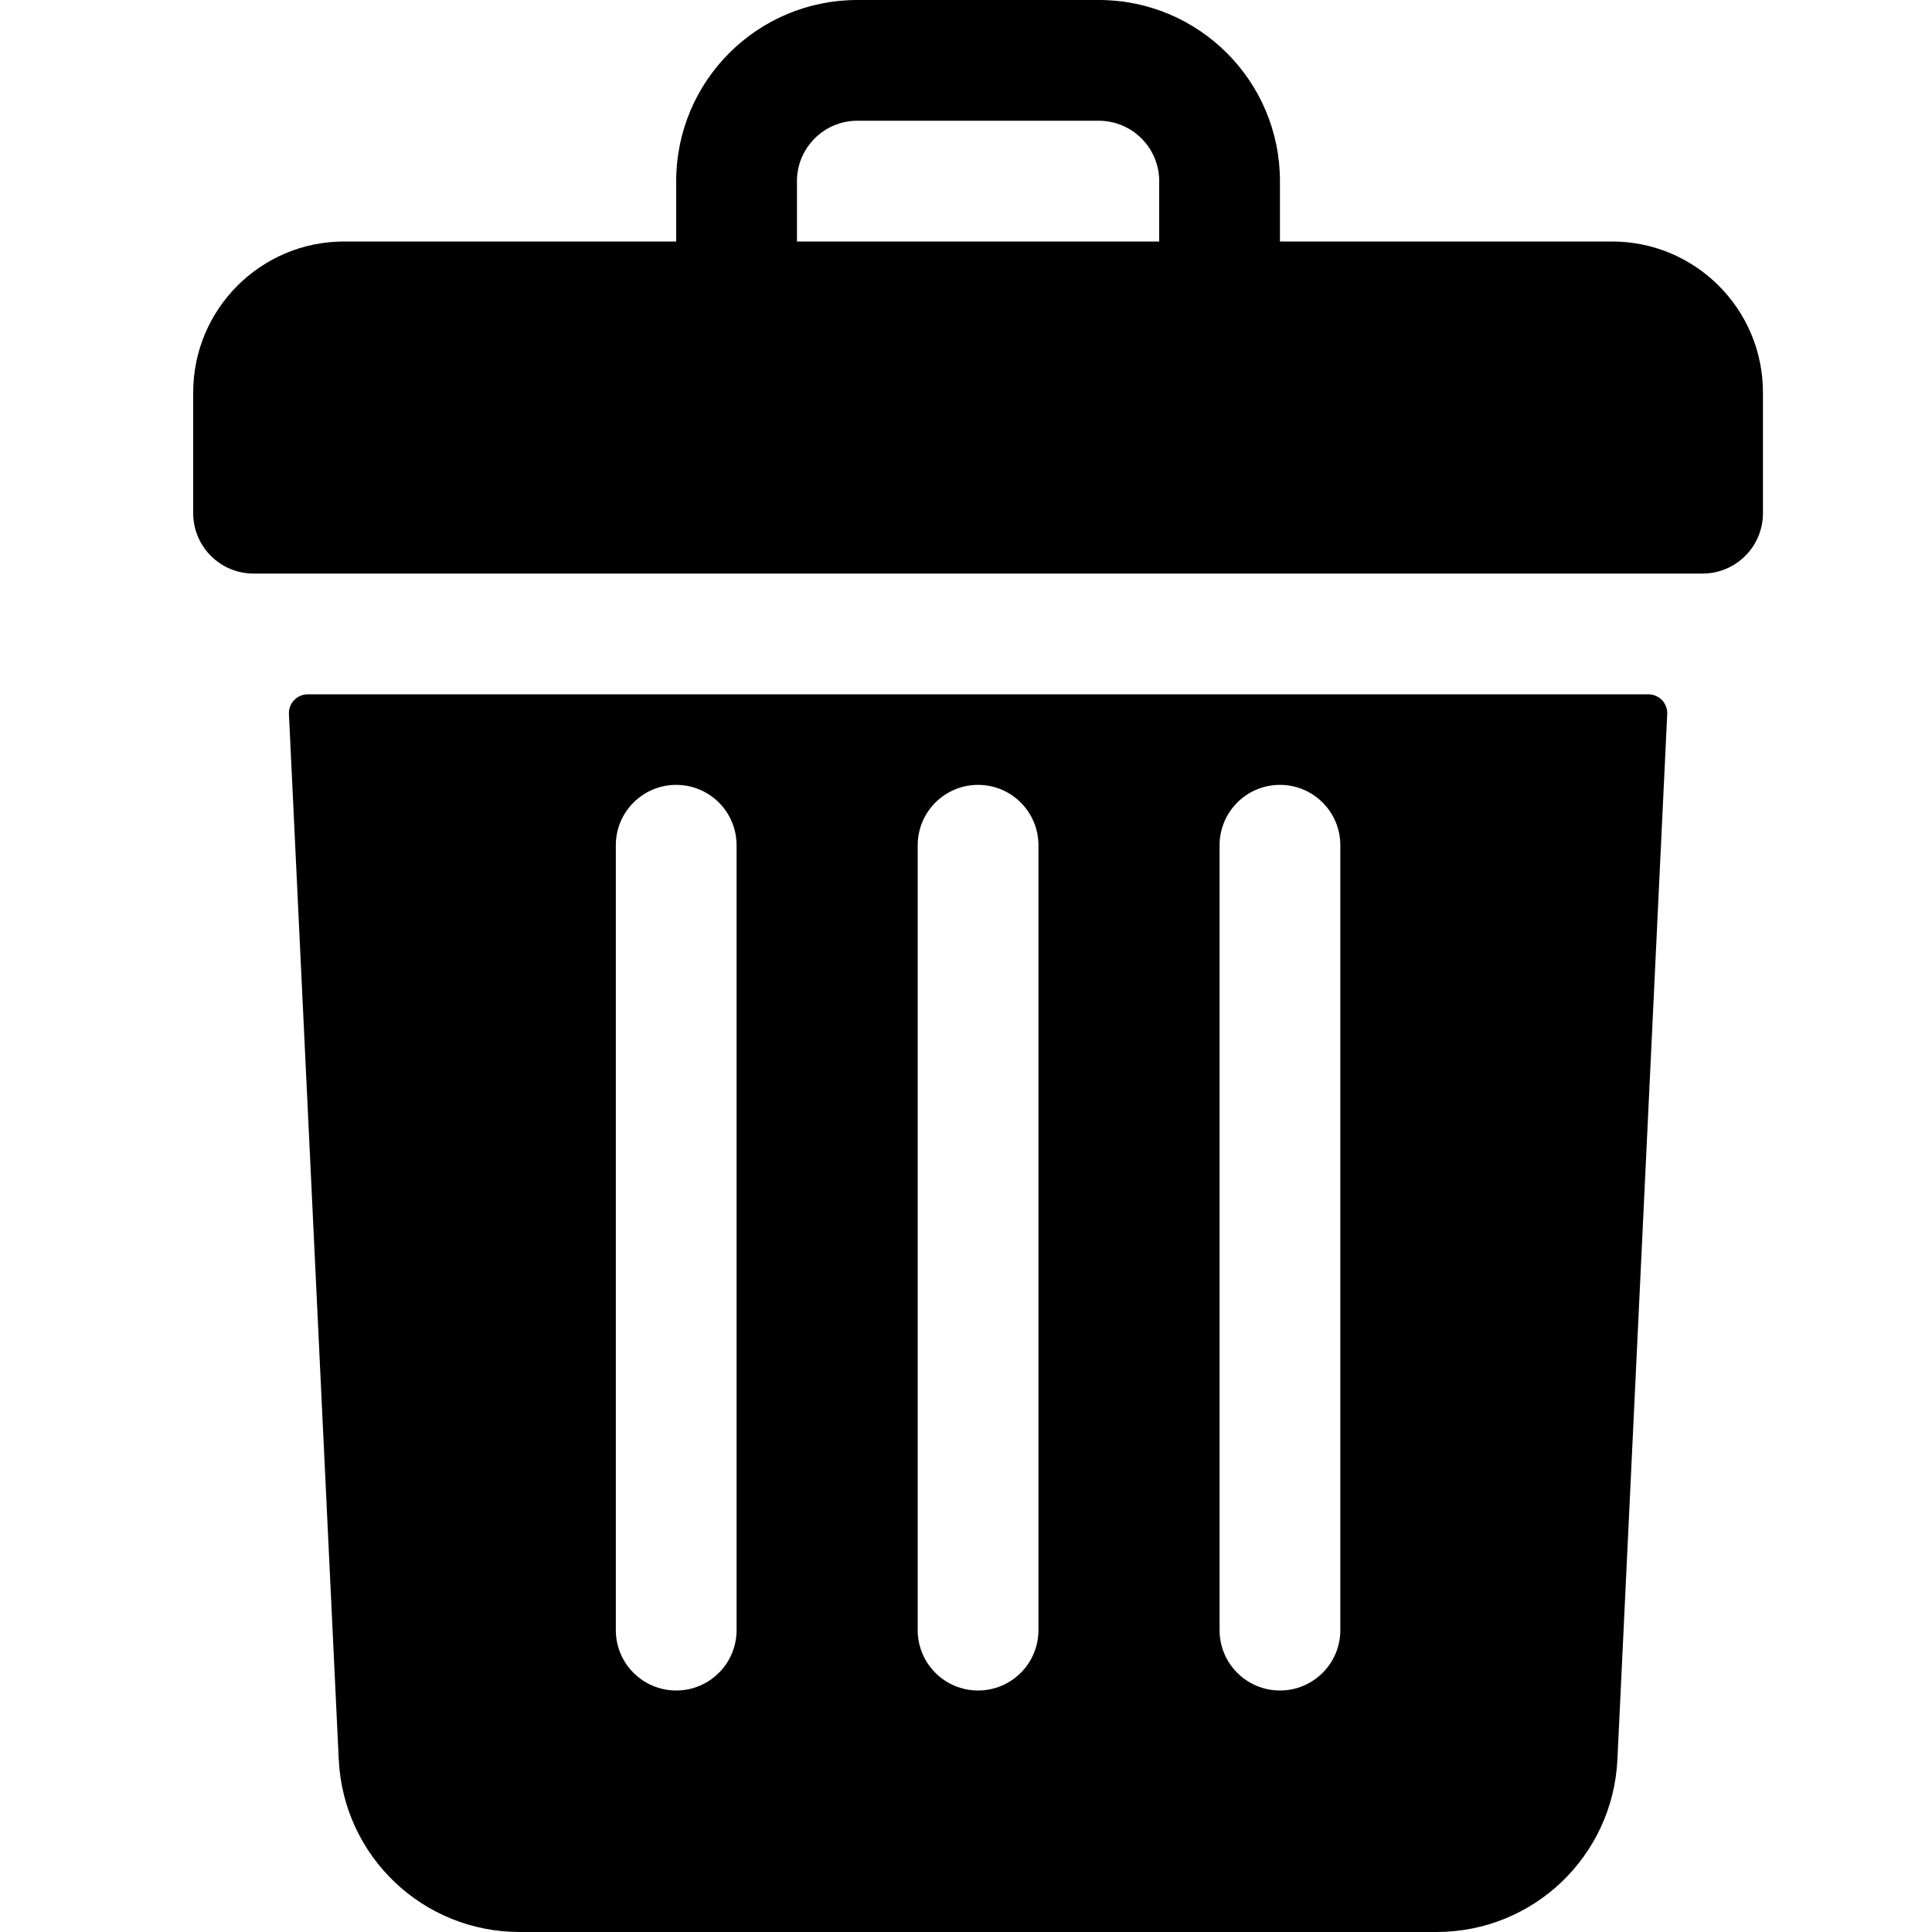
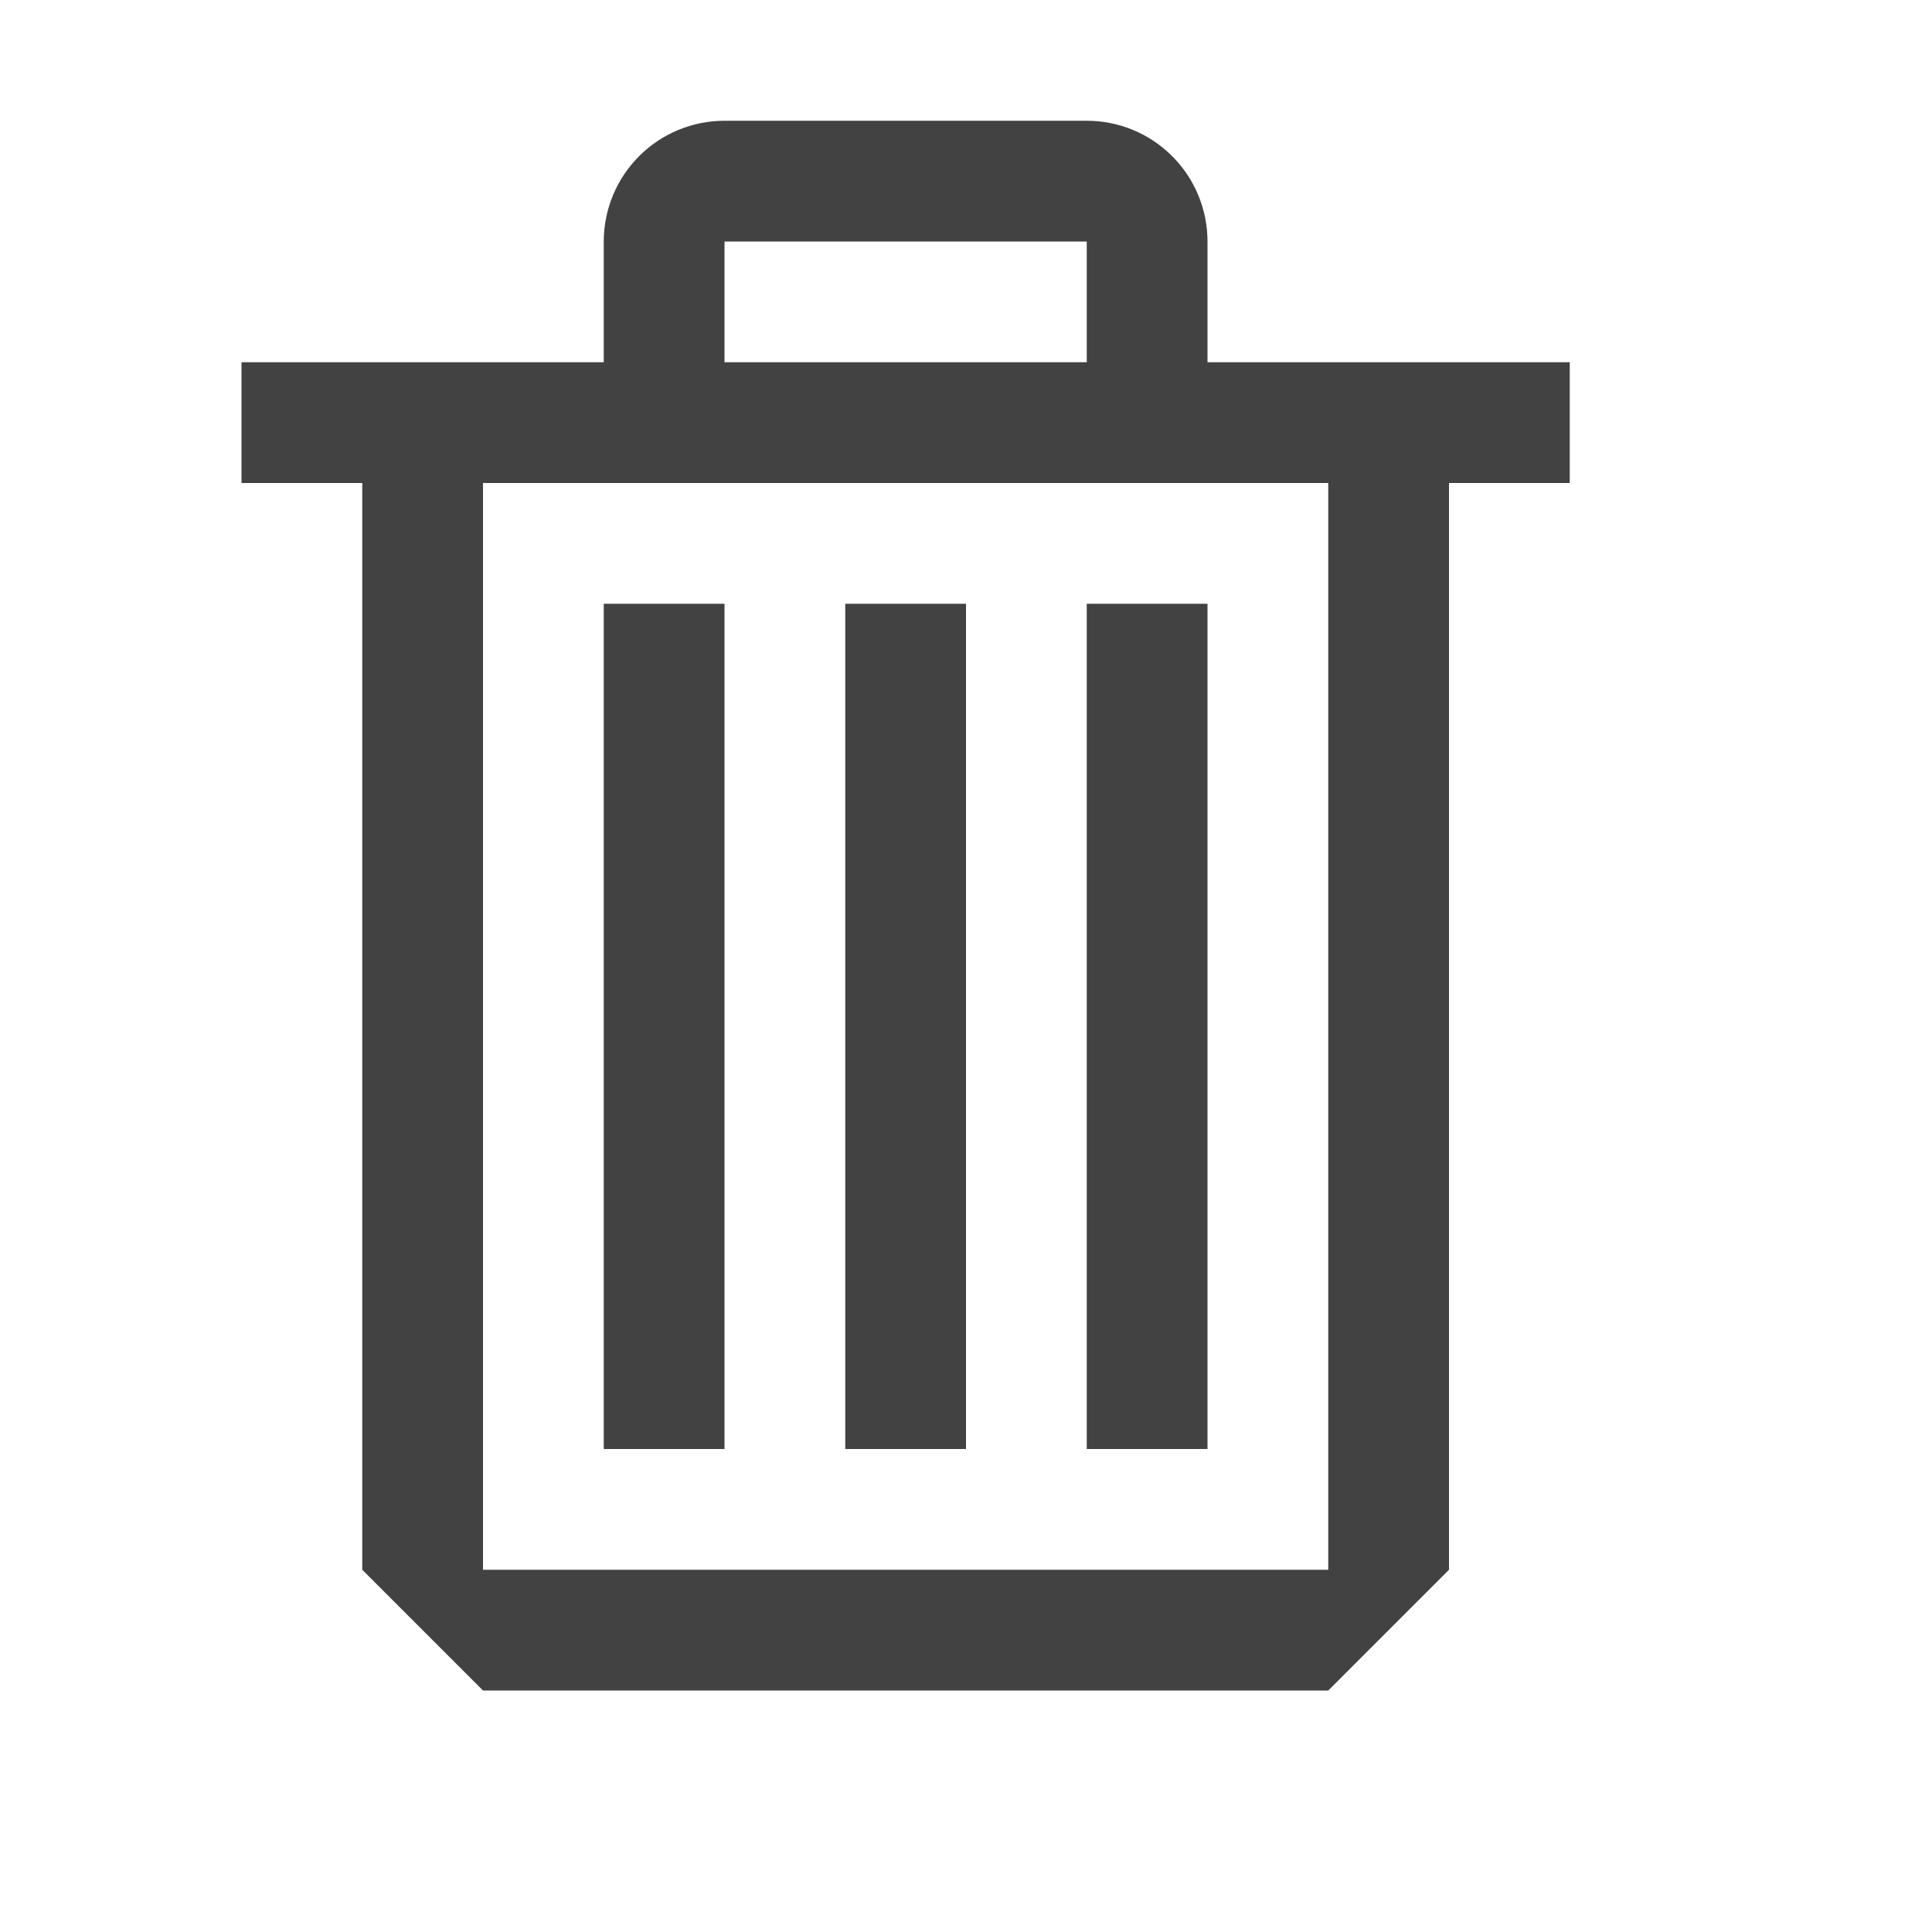
- <svg xmlns="http://www.w3.org/2000/svg" id="Layer_1" enable-background="new 0 0 512 512" height="15" viewBox="0 0 15 15" width="15" version="1.1">
-   <defs id="defs11" />
-   <g id="g6" transform="matrix(0.02929688,0,0,0.02929688,0.09374976,0)">
-     <path d="M 424,64 H 336 V 48 C 336,21.49 314.51,0 288,0 H 224 C 197.49,0 176,21.49 176,48 V 64 H 88 C 65.909,64 48,81.909 48,104 v 32 c 0,8.837 7.163,16 16,16 h 384 c 8.837,0 16,-7.163 16,-16 V 104 C 464,81.909 446.091,64 424,64 Z M 208,48 c 0,-8.82 7.18,-16 16,-16 h 64 c 8.82,0 16,7.18 16,16 v 16 h -96 z" id="path2" />
-     <path d="m 78.364,184 c -2.855,0 -5.13,2.386 -4.994,5.238 l 13.2,277.042 c 1.22,25.64 22.28,45.72 47.94,45.72 h 242.98 c 25.66,0 46.72,-20.08 47.94,-45.72 l 13.2,-277.042 C 438.766,186.386 436.491,184 433.636,184 Z M 320,224 c 0,-8.84 7.16,-16 16,-16 8.84,0 16,7.16 16,16 v 208 c 0,8.84 -7.16,16 -16,16 -8.84,0 -16,-7.16 -16,-16 z m -80,0 c 0,-8.84 7.16,-16 16,-16 8.84,0 16,7.16 16,16 v 208 c 0,8.84 -7.16,16 -16,16 -8.84,0 -16,-7.16 -16,-16 z m -80,0 c 0,-8.84 7.16,-16 16,-16 8.84,0 16,7.16 16,16 v 208 c 0,8.84 -7.16,16 -16,16 -8.84,0 -16,-7.16 -16,-16 z" id="path4" />
-   </g>
+ <svg xmlns="http://www.w3.org/2000/svg" width="16" height="16" viewBox="0 0 16 16" fill="none">
+   <path fill-rule="evenodd" clip-rule="evenodd" d="M10 3H12H13V4H12V13L11 14H4L3 13V4H2V3H5V2C5 1.735 5.106 1.48 5.293 1.293C5.481 1.105 5.735 1 6 1H9C9.265 1 9.52 1.105 9.707 1.293C9.895 1.48 10 1.735 10 2V3ZM9 2H6V3H9V2ZM4 13H11V4H4V13ZM6 5H5V12H6V5ZM7 5H8V12H7V5ZM9 5H10V12H9V5Z" fill="#424242" />
</svg>
